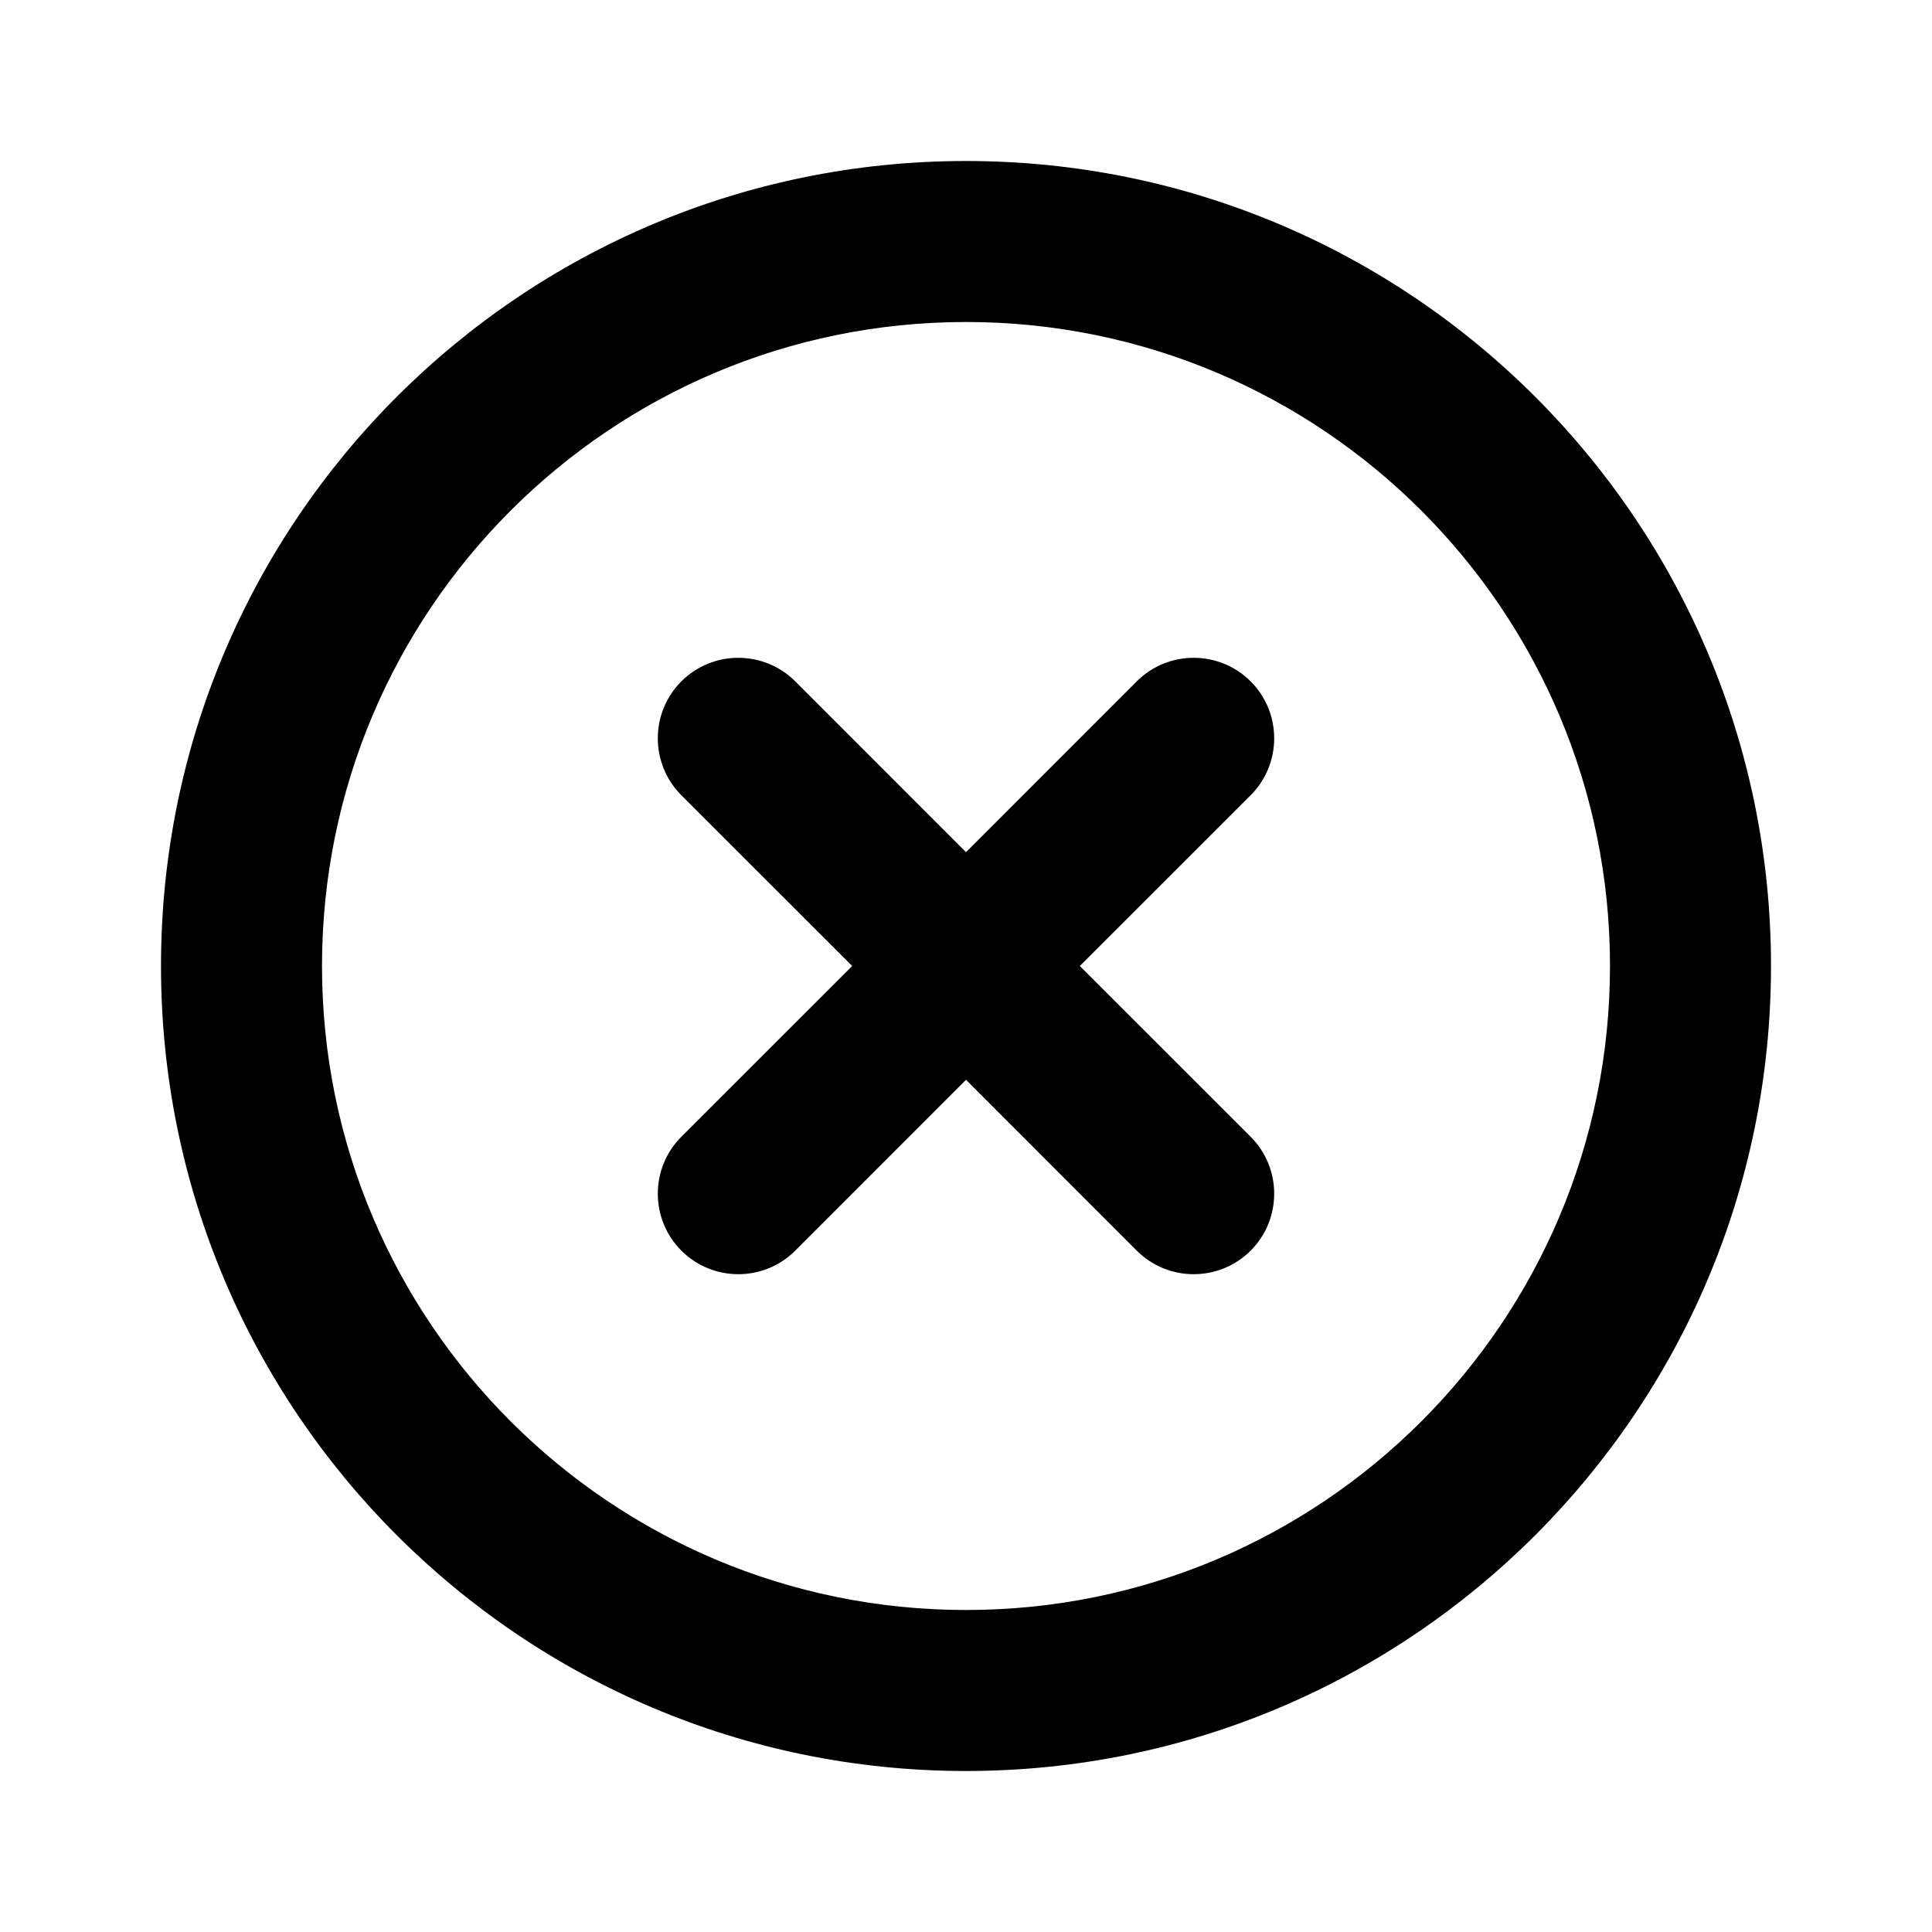
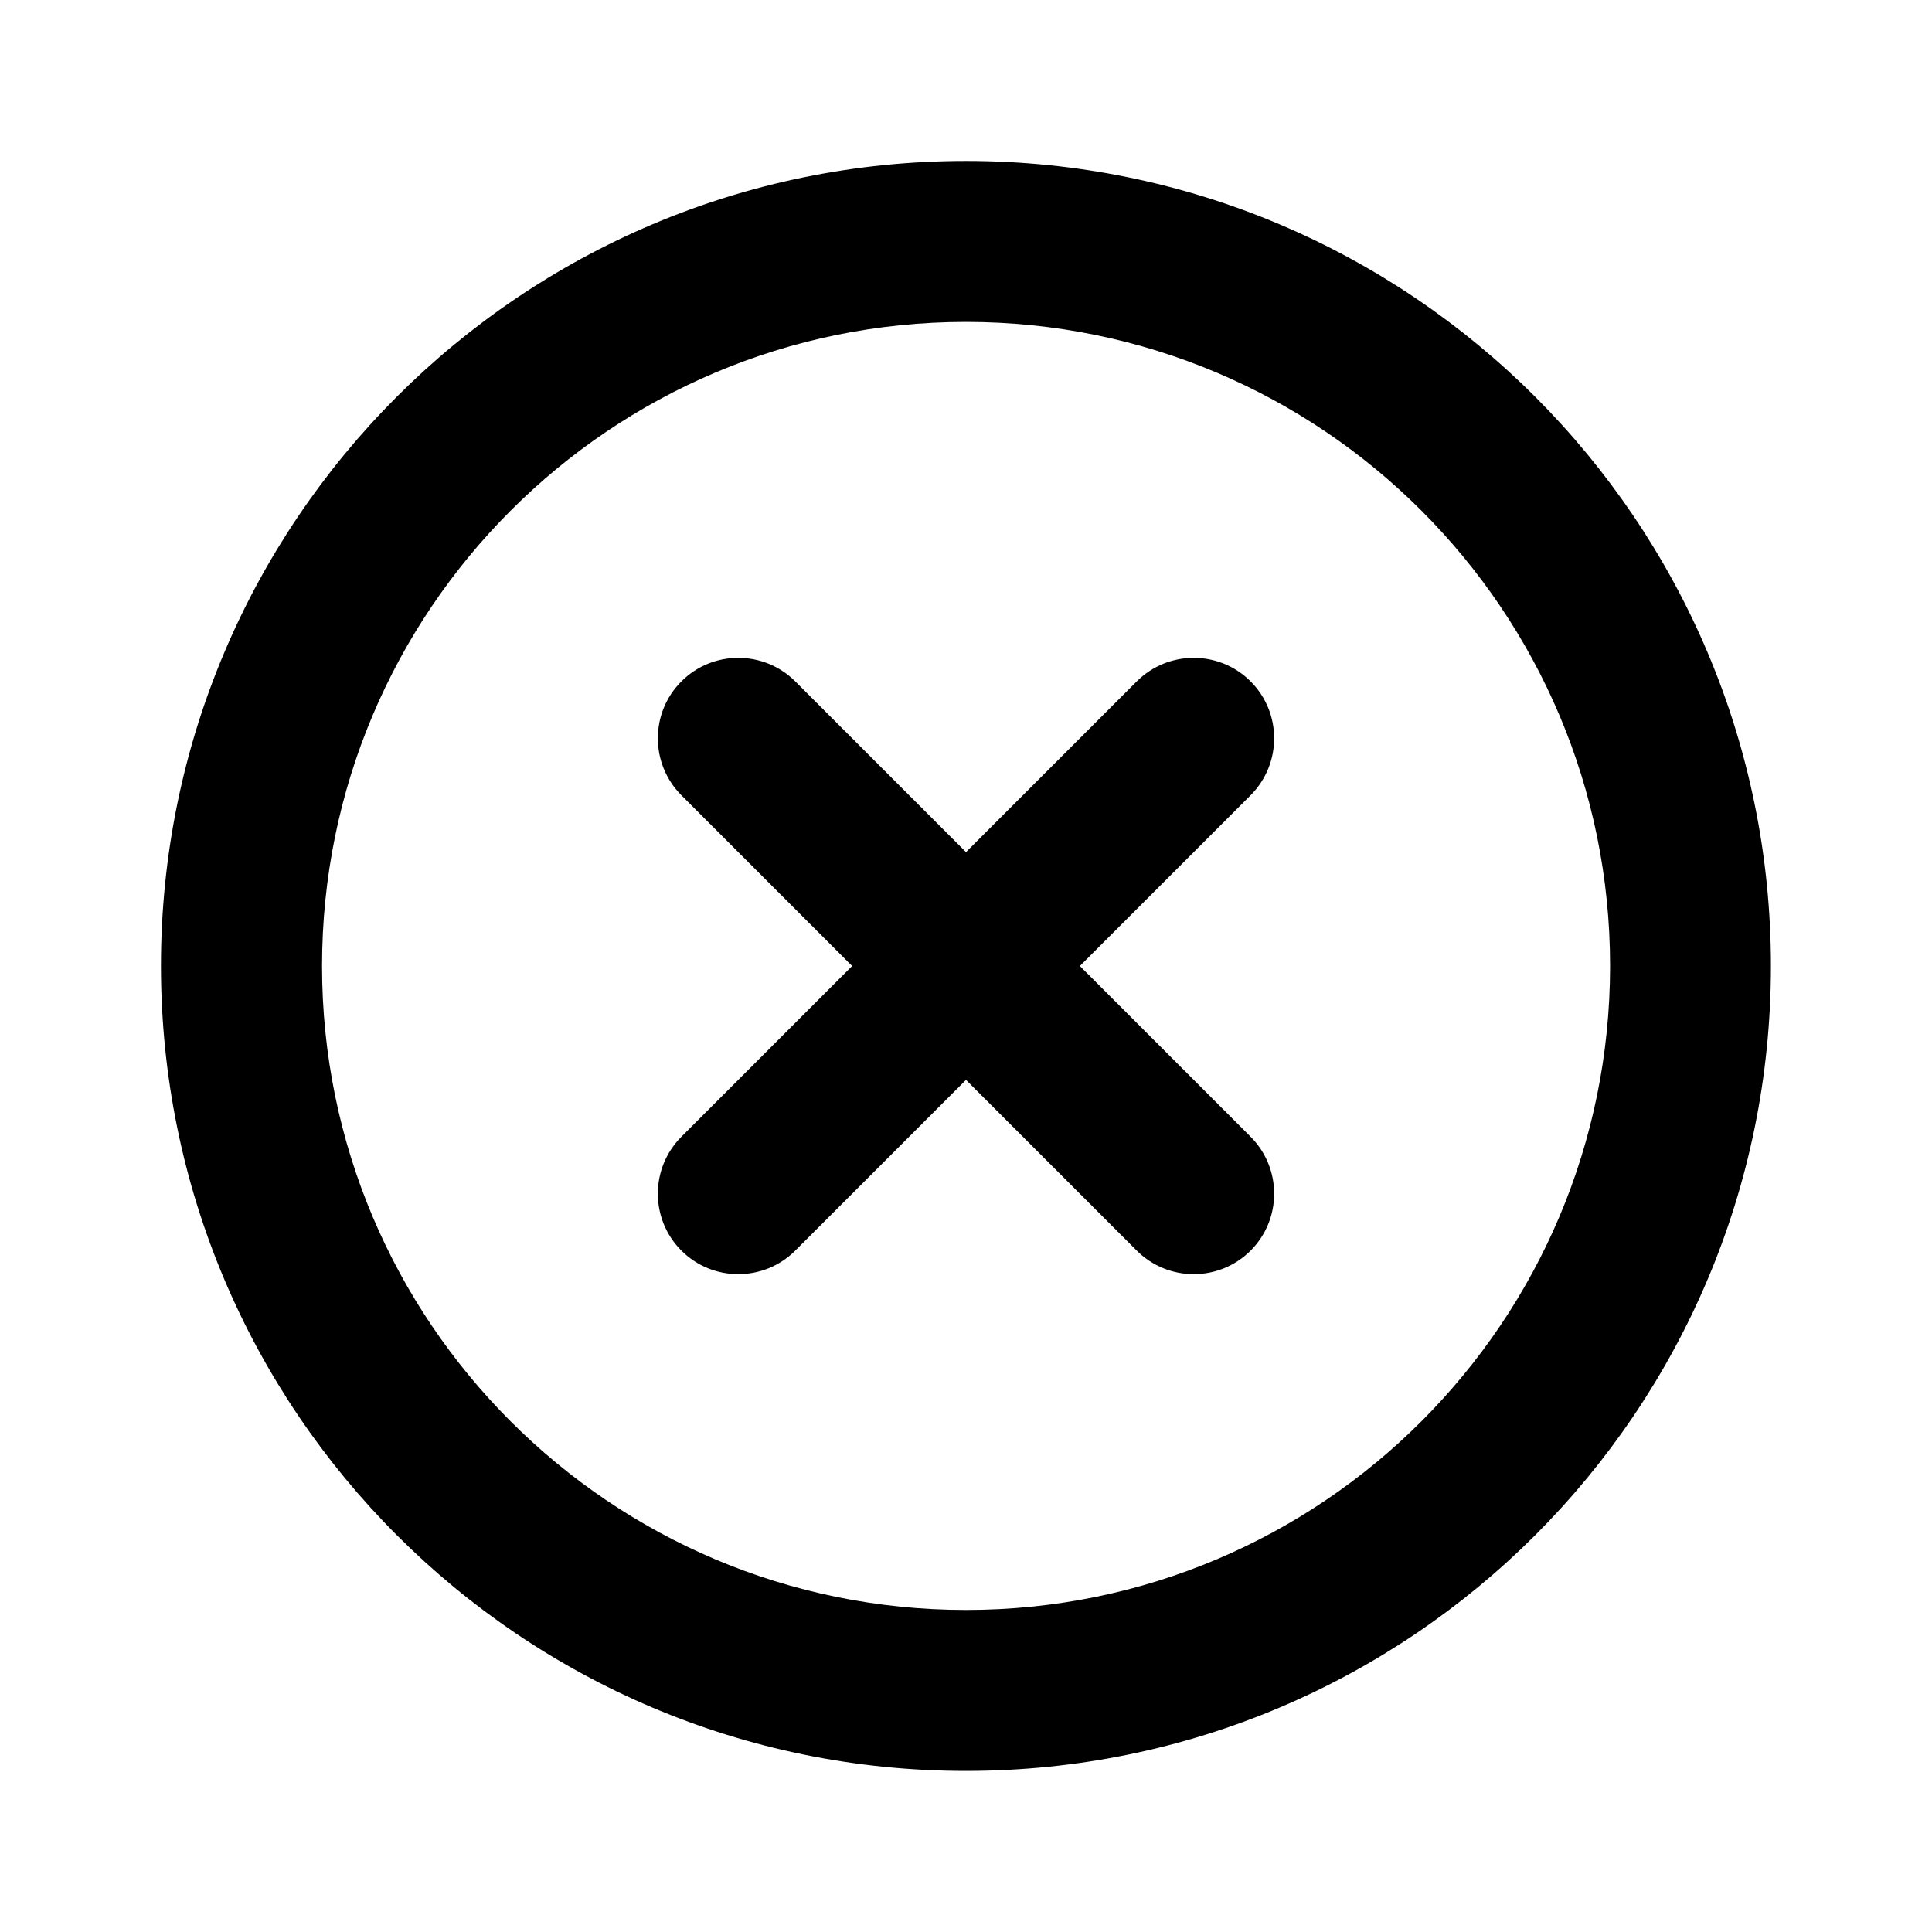
- <svg xmlns="http://www.w3.org/2000/svg" width="24" height="24" viewBox="0 0 24 24" fill="none">
-   <path fill-rule="evenodd" clip-rule="evenodd" d="M22 12C22 17.523 17.523 22 12 22C6.477 22 2 17.523 2 12C2 6.477 6.477 2 12 2C17.523 2 22 6.477 22 12ZM4 12C4 16.418 7.582 20 12 20C16.418 20 20 16.418 20 12C20 7.582 16.418 4 12 4C7.582 4 4 7.582 4 12Z" fill="black" />
-   <path fill-rule="evenodd" clip-rule="evenodd" d="M13.414 12L15.536 14.121C15.926 14.512 15.926 15.145 15.536 15.536C15.145 15.926 14.512 15.926 14.121 15.536L12 13.414L9.879 15.536C9.488 15.926 8.855 15.926 8.464 15.536C8.074 15.145 8.074 14.512 8.464 14.121L10.586 12L8.464 9.879C8.074 9.488 8.074 8.855 8.464 8.464C8.855 8.074 9.488 8.074 9.879 8.464L12 10.586L14.121 8.464C14.512 8.074 15.145 8.074 15.536 8.464C15.926 8.855 15.926 9.488 15.536 9.879L13.414 12Z" fill="black" />
+ <svg xmlns="http://www.w3.org/2000/svg" width="16" height="16" viewBox="0 0 16 16" fill="none">
+   <path d="M8 1.333C11.682 1.333 14.666 4.319 14.666 8C14.666 11.682 11.682 14.666 8 14.666C4.319 14.666 1.334 11.682 1.333 8C1.333 4.318 4.319 1.333 8 1.333ZM8 2.666C5.055 2.666 2.667 5.055 2.667 8C2.667 10.946 5.055 13.333 8 13.333C10.946 13.333 13.333 10.945 13.334 8C13.334 5.055 10.946 2.667 8 2.666Z" fill="black" />
+   <path fill-rule="evenodd" clip-rule="evenodd" d="M8.943 8L10.357 9.414C10.617 9.675 10.617 10.097 10.357 10.357C10.097 10.617 9.675 10.617 9.414 10.357L8 8.943L6.586 10.357C6.325 10.617 5.903 10.617 5.643 10.357C5.383 10.097 5.383 9.675 5.643 9.414L7.057 8L5.643 6.586C5.383 6.325 5.383 5.903 5.643 5.643C5.903 5.383 6.325 5.383 6.586 5.643L8 7.057L9.414 5.643C9.675 5.383 10.097 5.383 10.357 5.643C10.617 5.903 10.617 6.325 10.357 6.586L8.943 8Z" fill="black" />
</svg>
